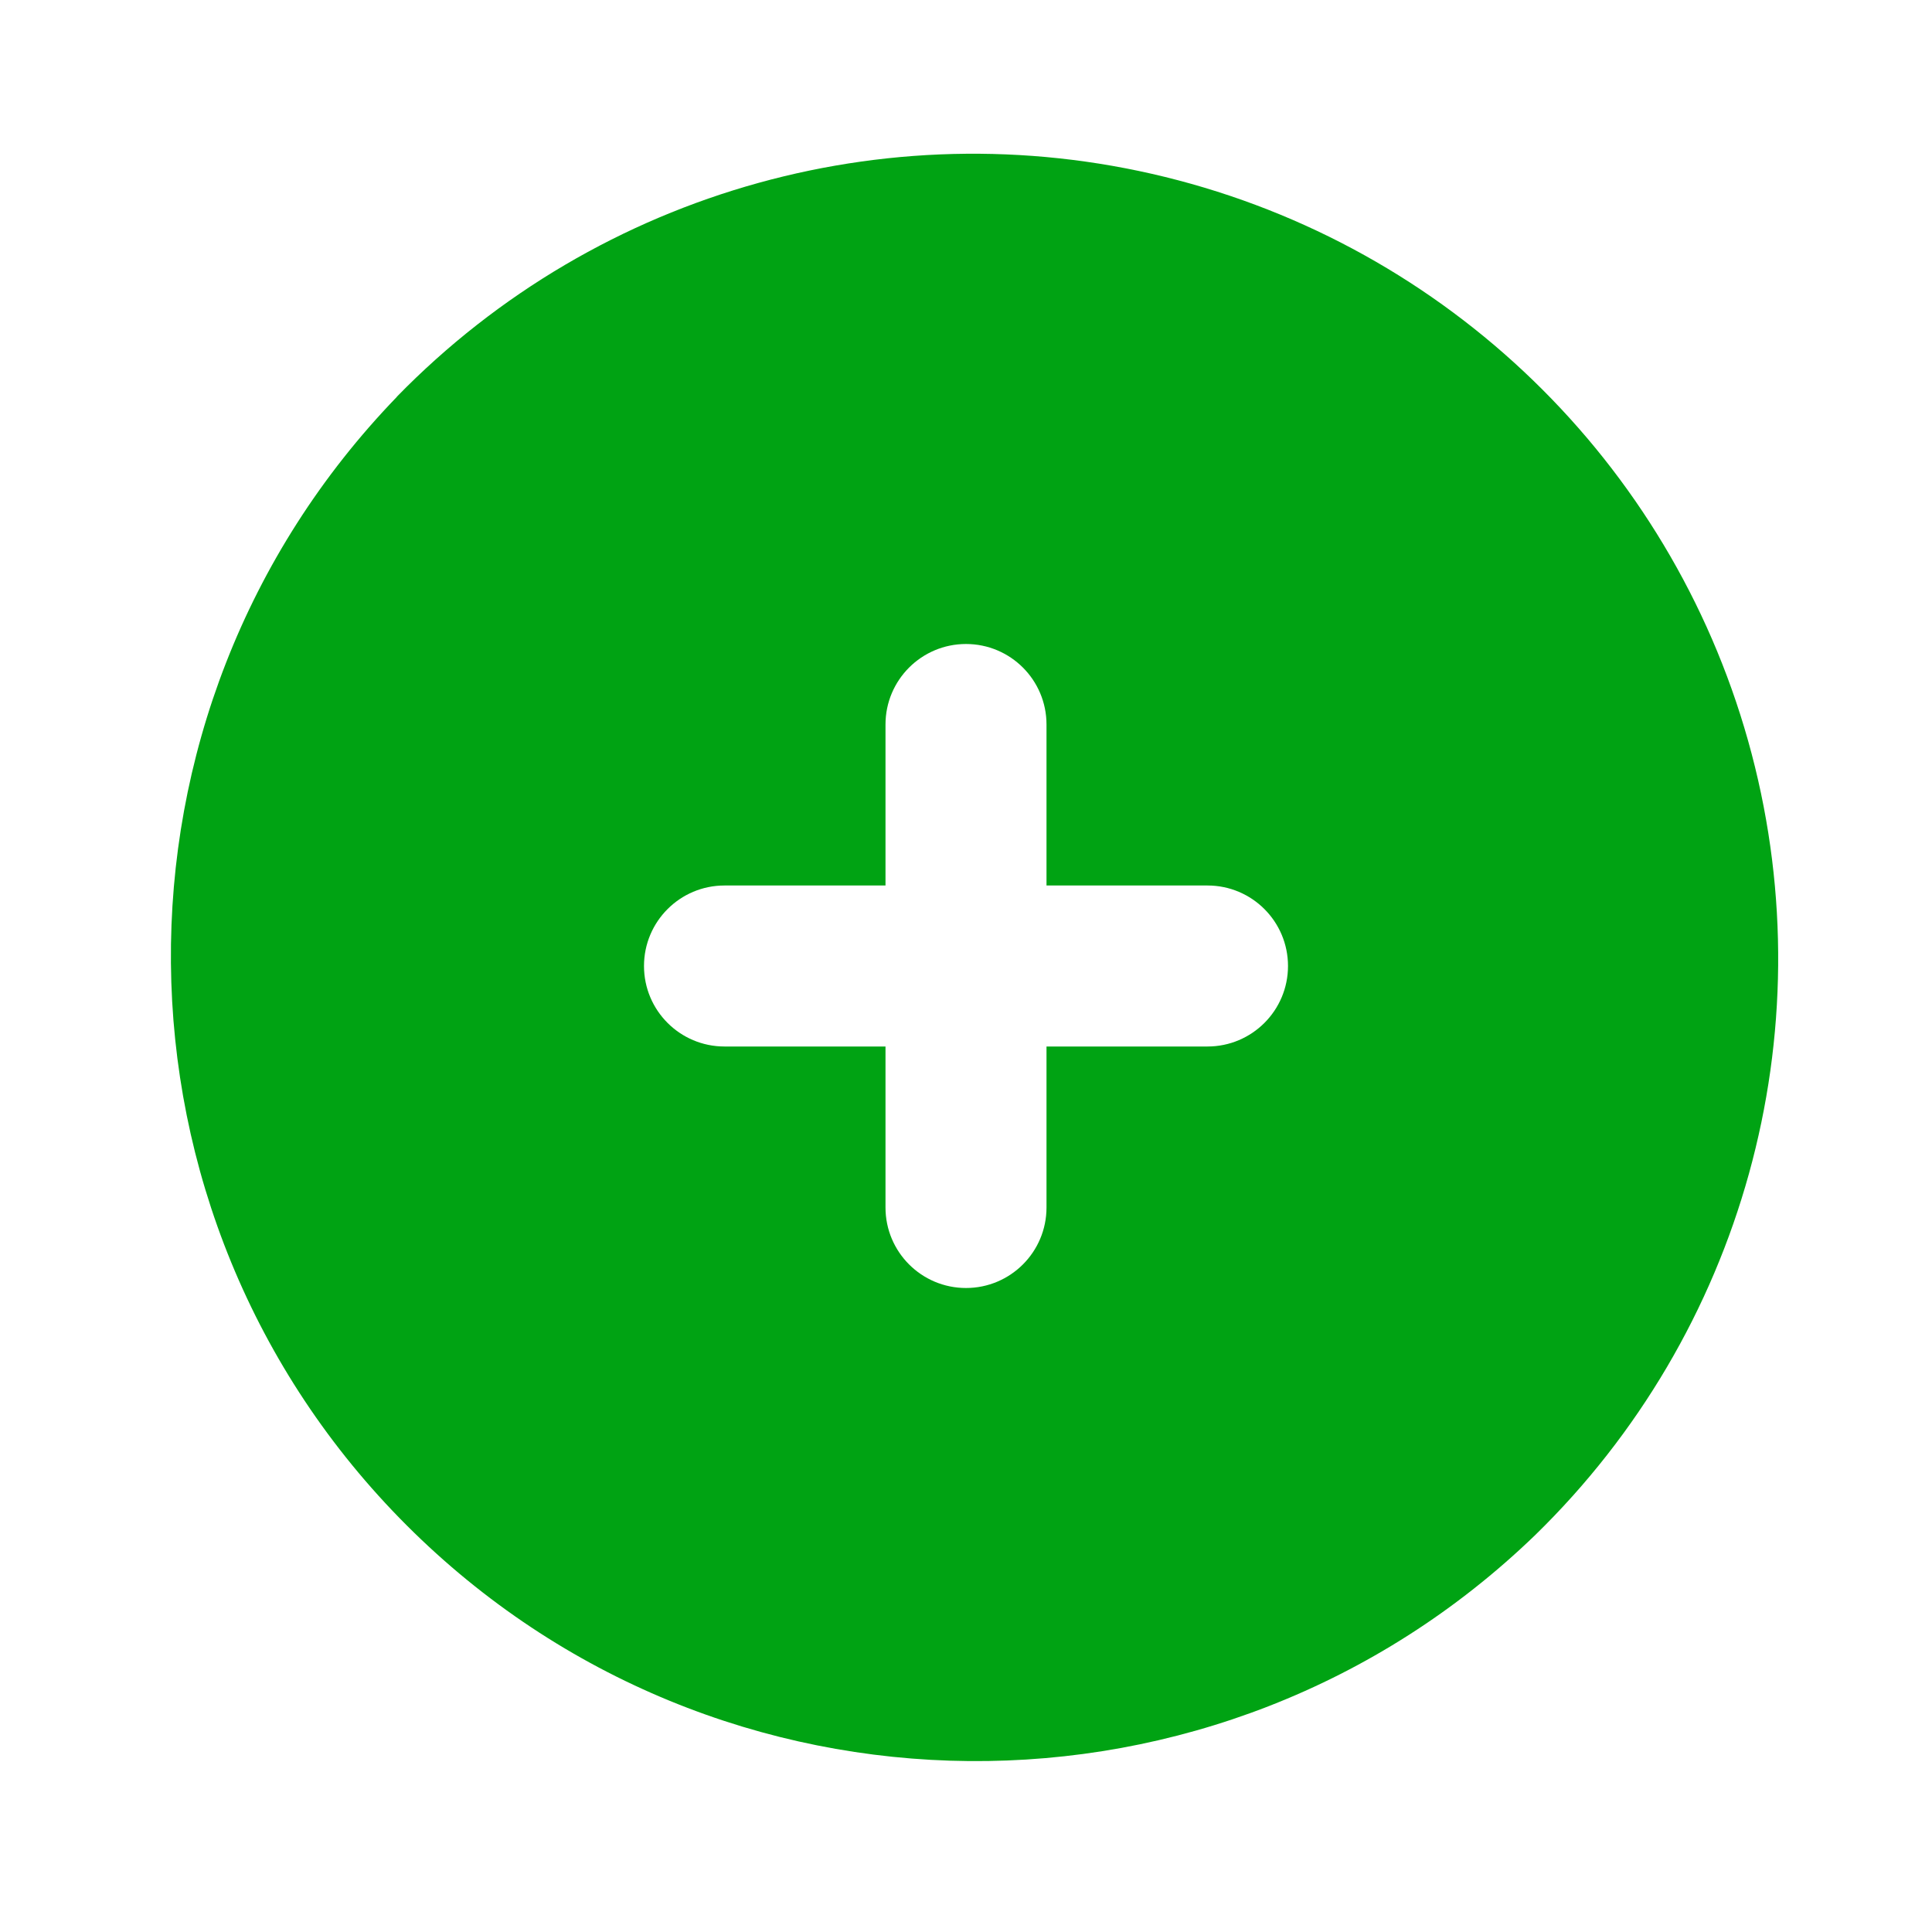
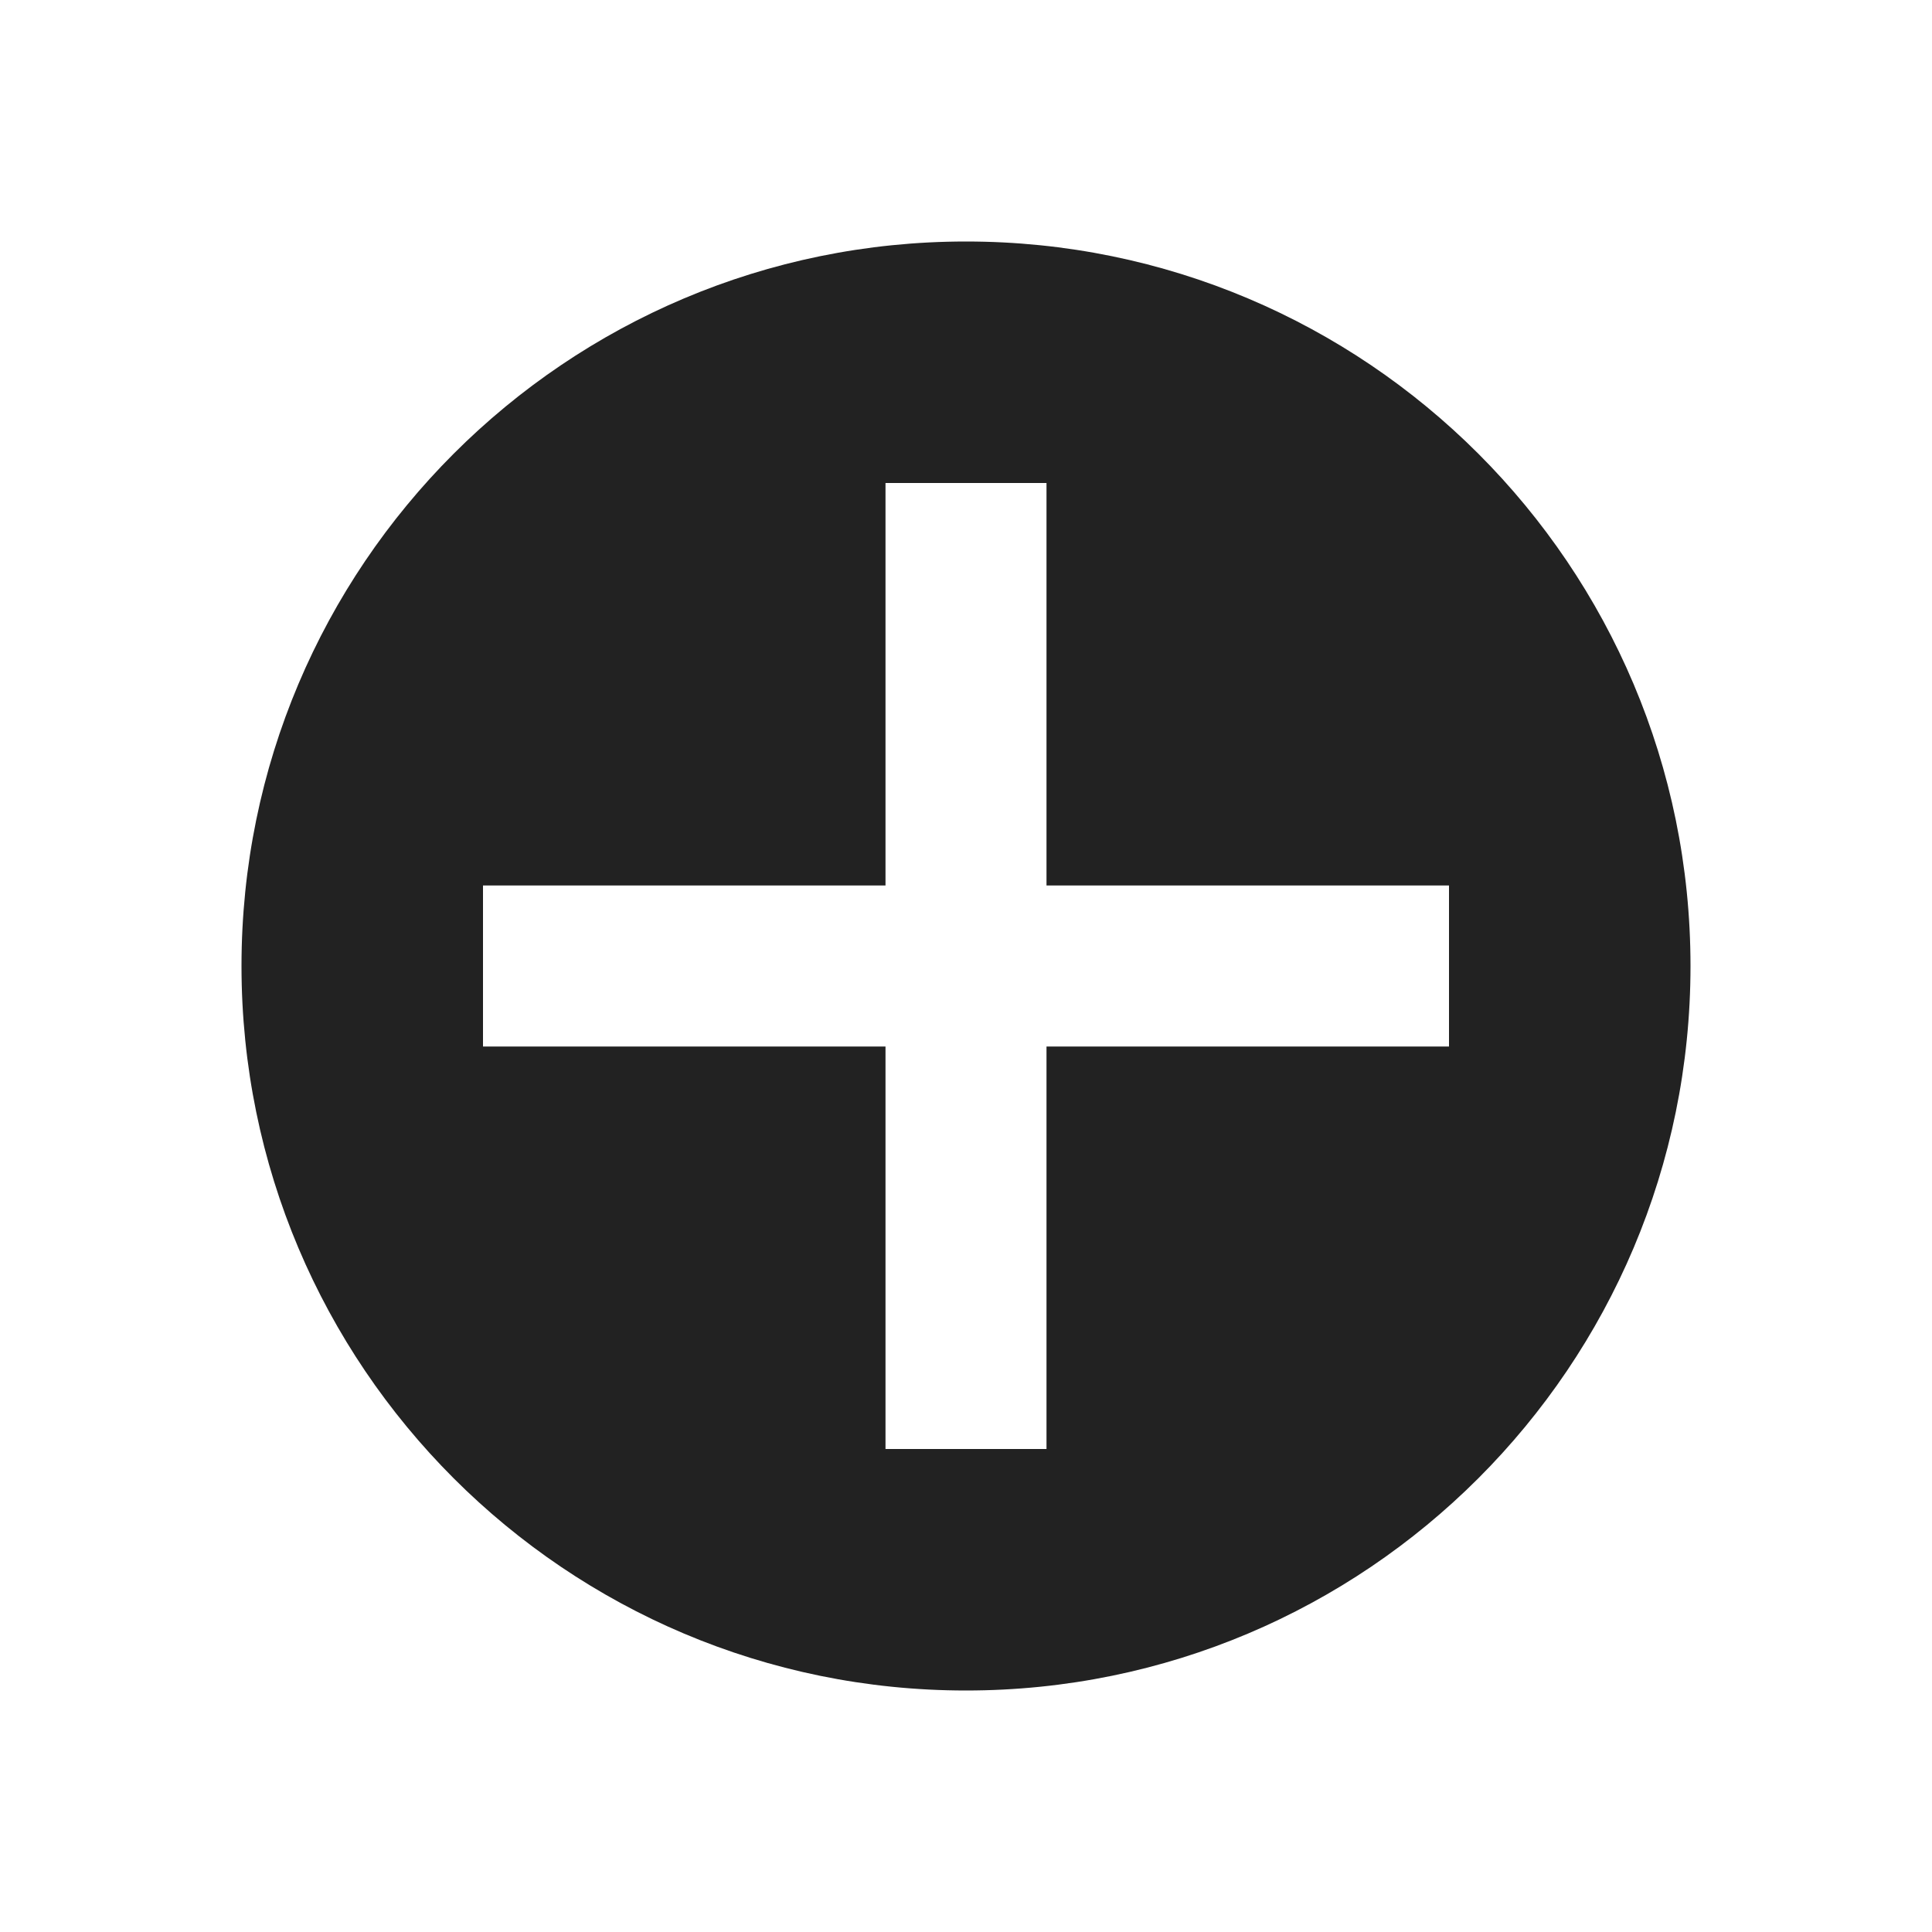
- <svg xmlns="http://www.w3.org/2000/svg" width="24" height="24" viewBox="0 0 24 24" fill="#00a313" class="icon icon-tabler icons-tabler-filled icon-tabler-circle-plus">
-   <path stroke="none" d="M0 0h24v24H0z" fill="none" />
-   <path d="M4.929 4.929a10 10 0 1 1 14.141 14.141a10 10 0 0 1 -14.14 -14.14zm8.071 4.071a1 1 0 1 0 -2 0v2h-2a1 1 0 1 0 0 2h2v2a1 1 0 1 0 2 0v-2h2a1 1 0 1 0 0 -2h-2v-2z" />
+ <svg xmlns="http://www.w3.org/2000/svg" width="800px" height="800px" viewBox="0 0 24 24" fill="none">
+   <path fill-rule="evenodd" clip-rule="evenodd" d="M21 12C21 16.971 16.971 21 12 21C7.029 21 3 16.971 3 12C3 7.029 7.029 3 12 3C16.971 3 21 7.029 21 12ZM11 18V17V13H7H6V11H7H11V7V6H13V7V11H17H18V13H17H13V17V18H11Z" fill="#222222" />
</svg>
